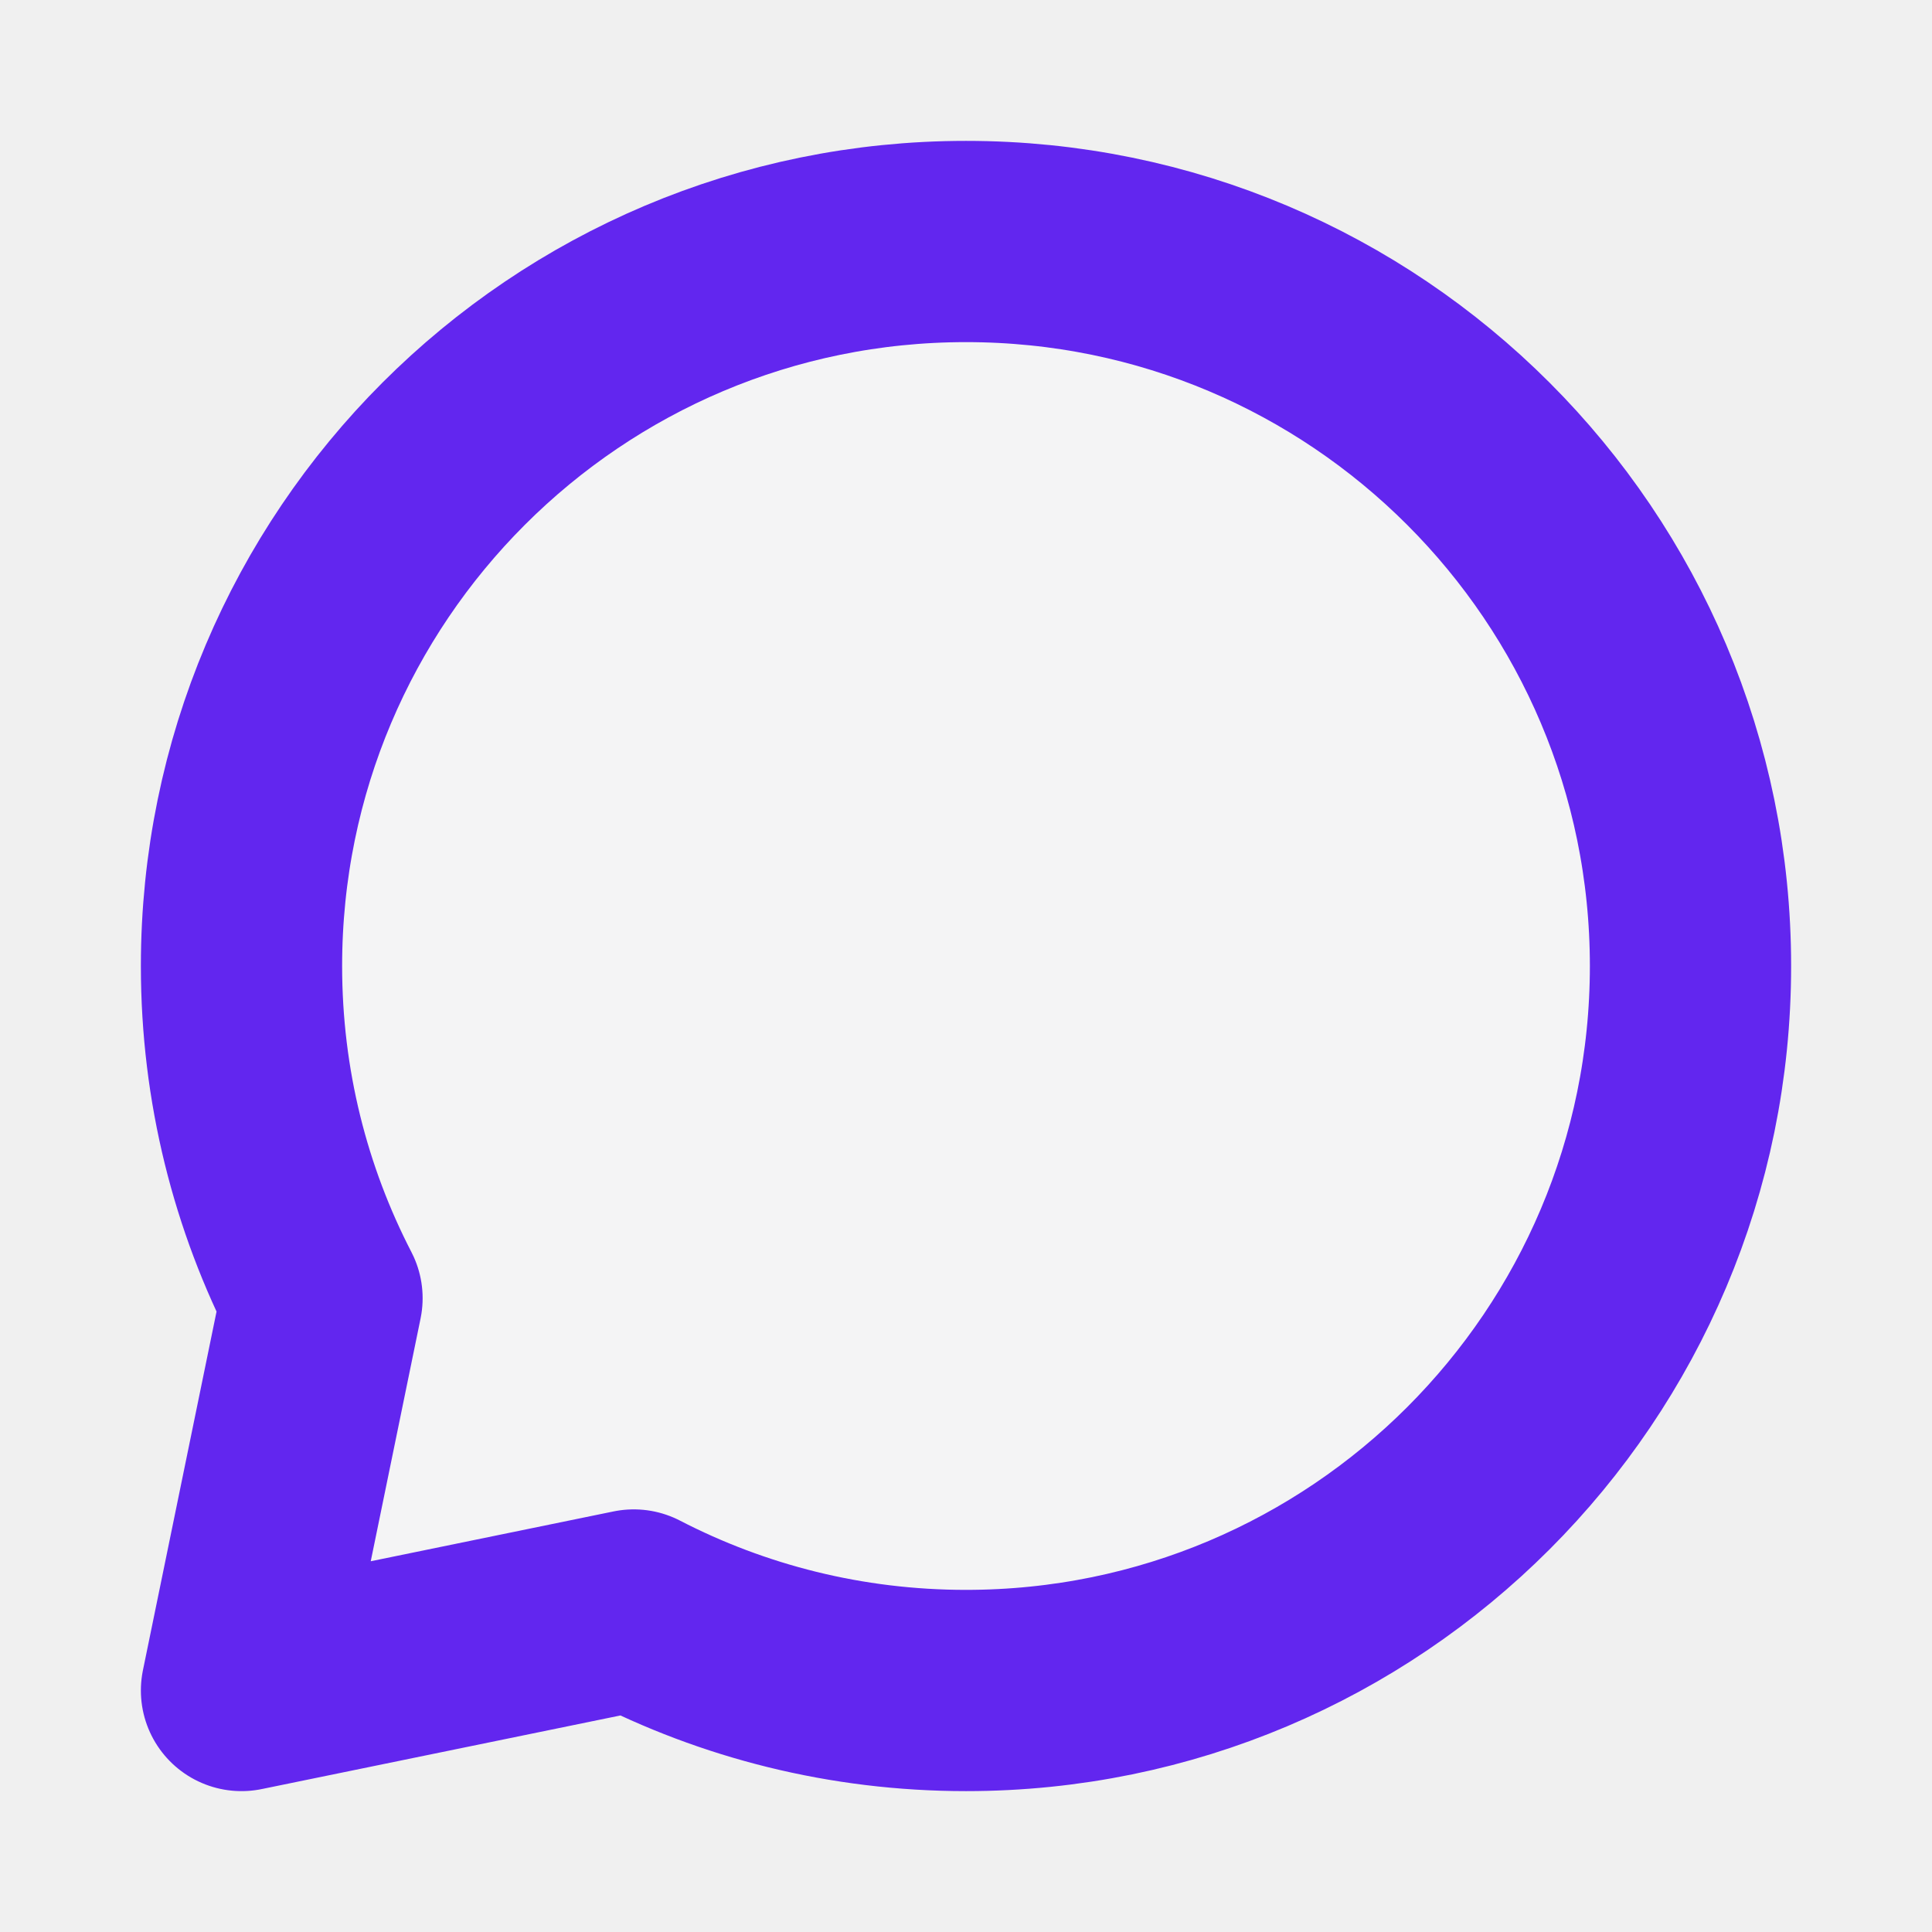
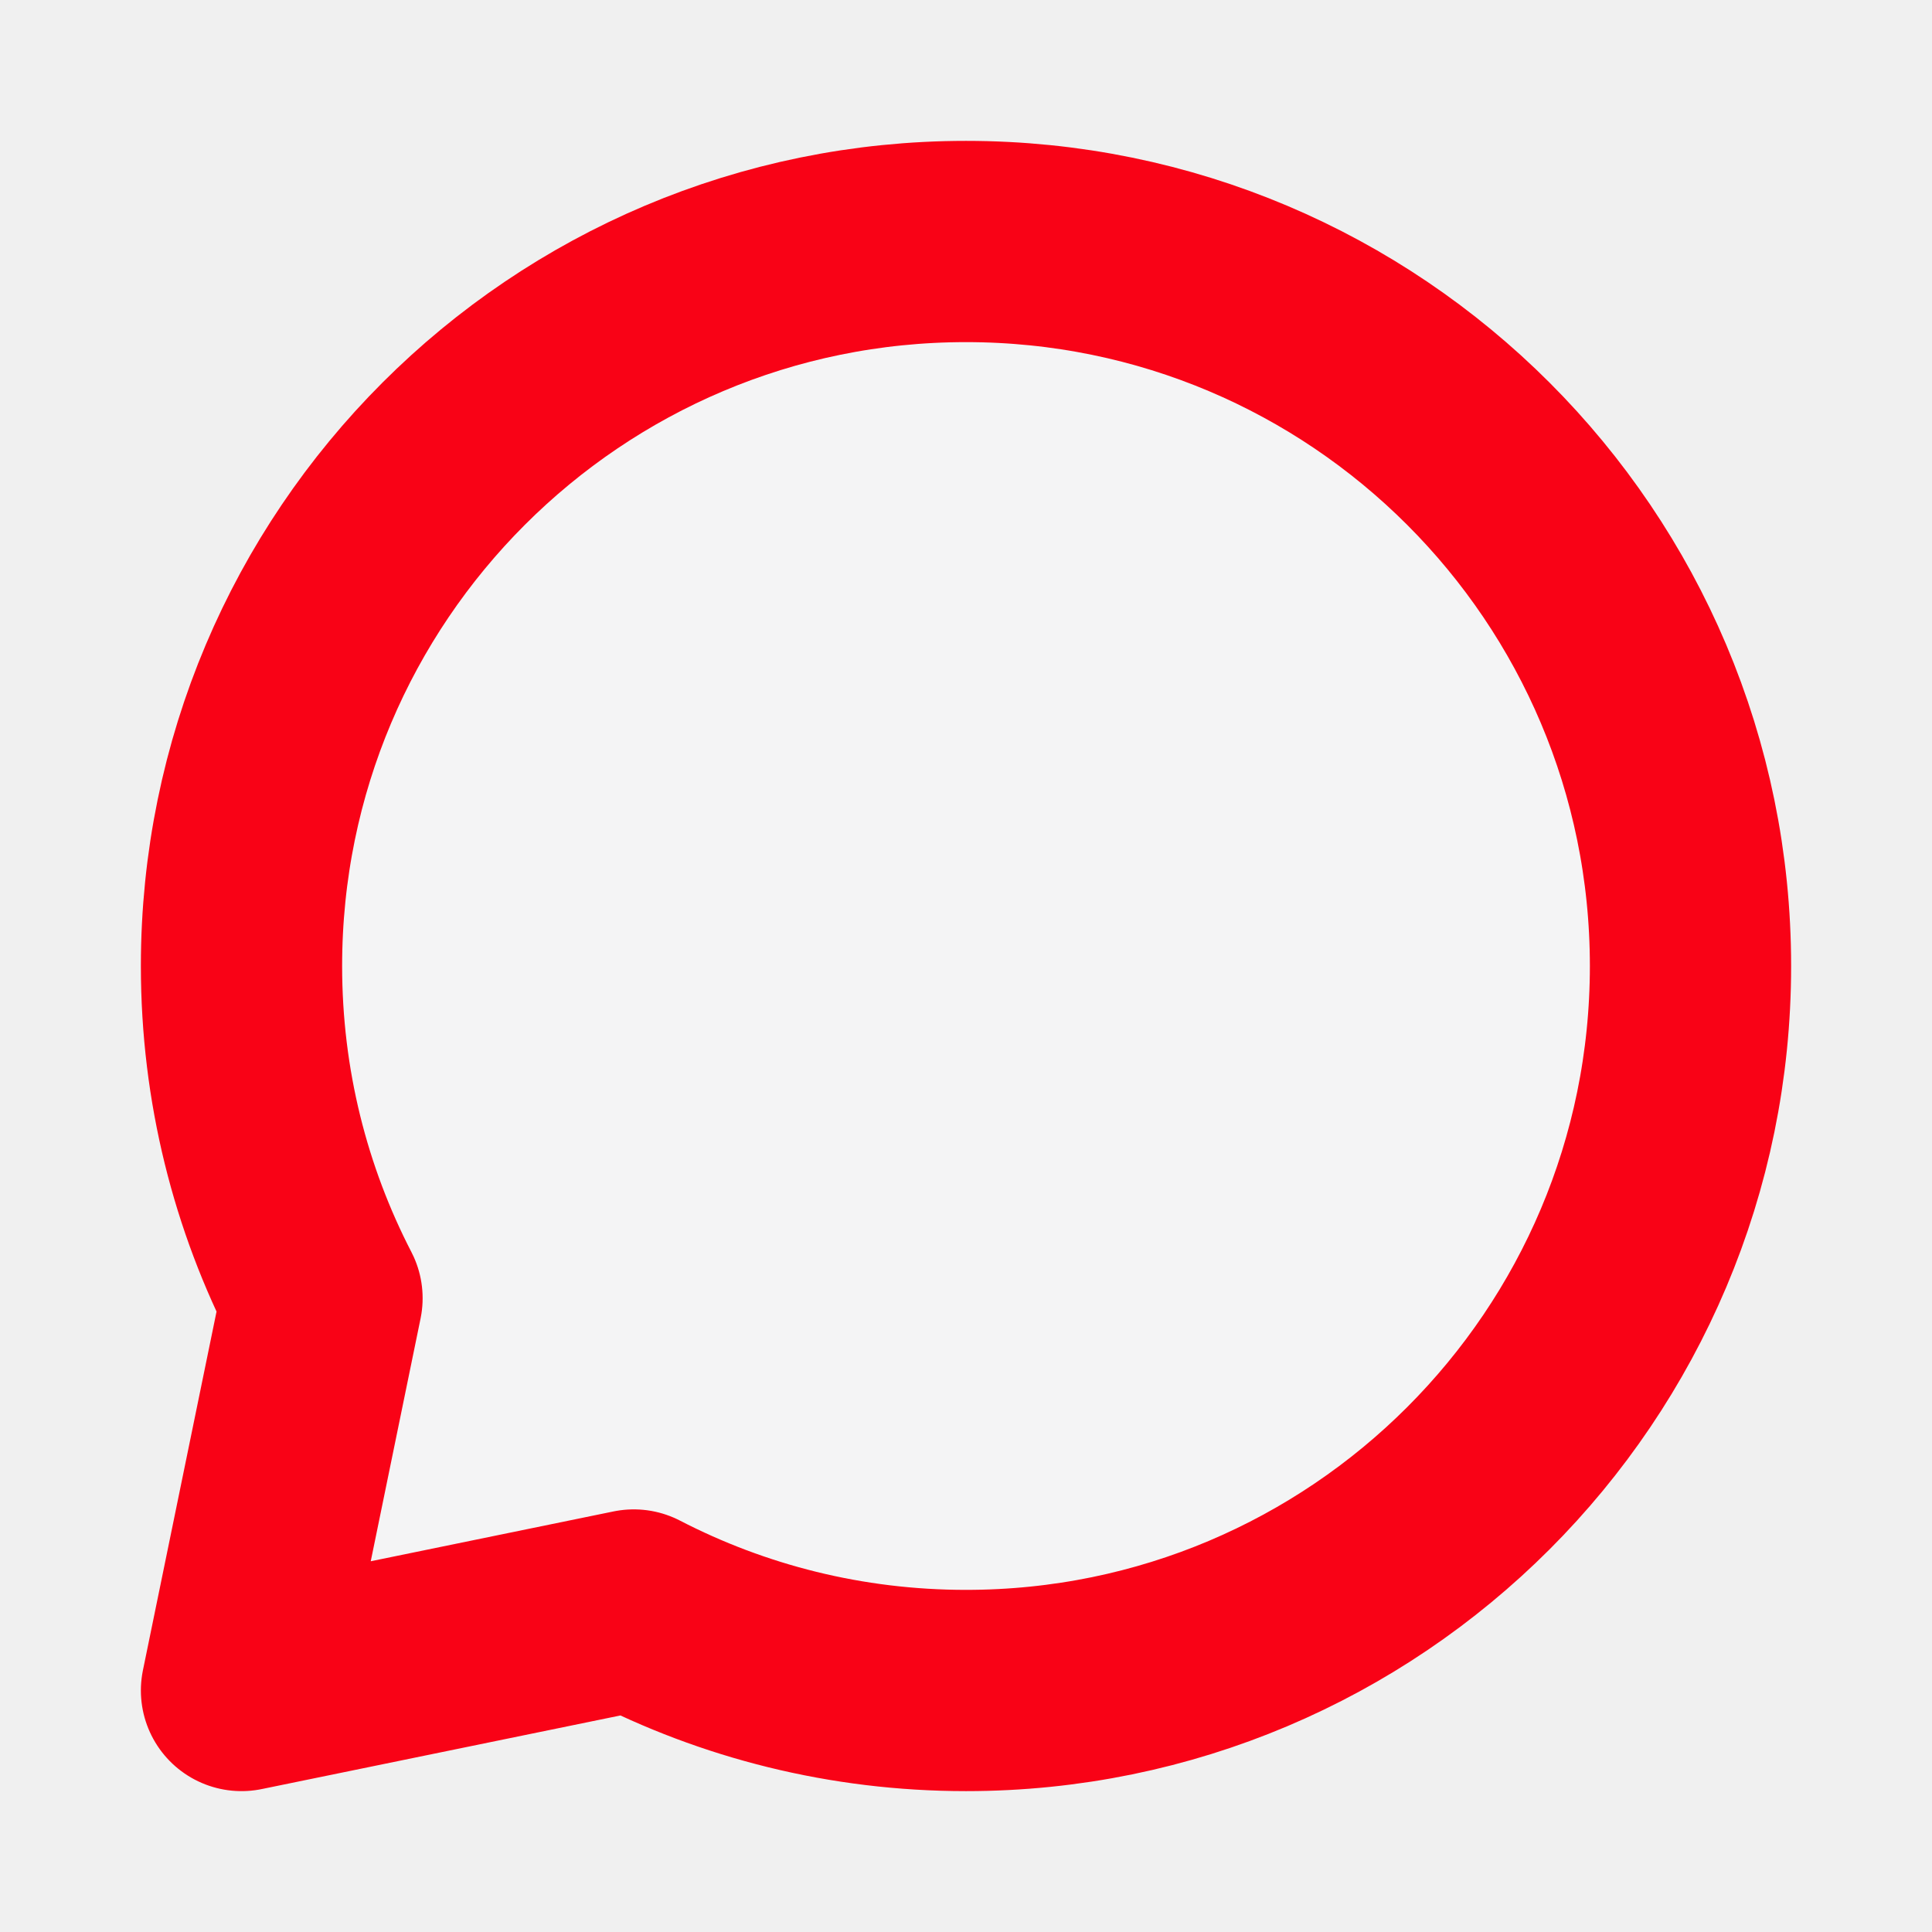
<svg xmlns="http://www.w3.org/2000/svg" fill="#f4f4f5" width="800px" height="800px" viewBox="0 0 24 24" stroke="">
  <g id="SVGRepo_bgCarrier" stroke-width="0" />
  <g id="SVGRepo_tracerCarrier" stroke-linecap="round" stroke-linejoin="round" />
  <g id="SVGRepo_iconCarrier">
    <g clip-path="url(#clip0_429_11233)">
-       <path d="M12 21C16.971 21 21 16.971 21 12C21 7.029 16.971 3 12 3C7.029 3 3 7.029 3 12C3 13.488 3.361 14.891 4 16.127L3 21L7.873 20C9.109 20.639 10.512 21 12 21Z" stroke="#6226EF" stroke-width="2.5" stroke-linecap="round" stroke-linejoin="round" />
+       <path d="M12 21C16.971 21 21 16.971 21 12C21 7.029 16.971 3 12 3C7.029 3 3 7.029 3 12C3 13.488 3.361 14.891 4 16.127L3 21L7.873 20C9.109 20.639 10.512 21 12 21Z" stroke="#F90216" stroke-width="2.5" stroke-linecap="round" stroke-linejoin="round" />
    </g>
    <defs>
      <clipPath id="clip0_429_11233">
        <rect width="24" height="24" fill="white" />
      </clipPath>
    </defs>
  </g>
</svg>
